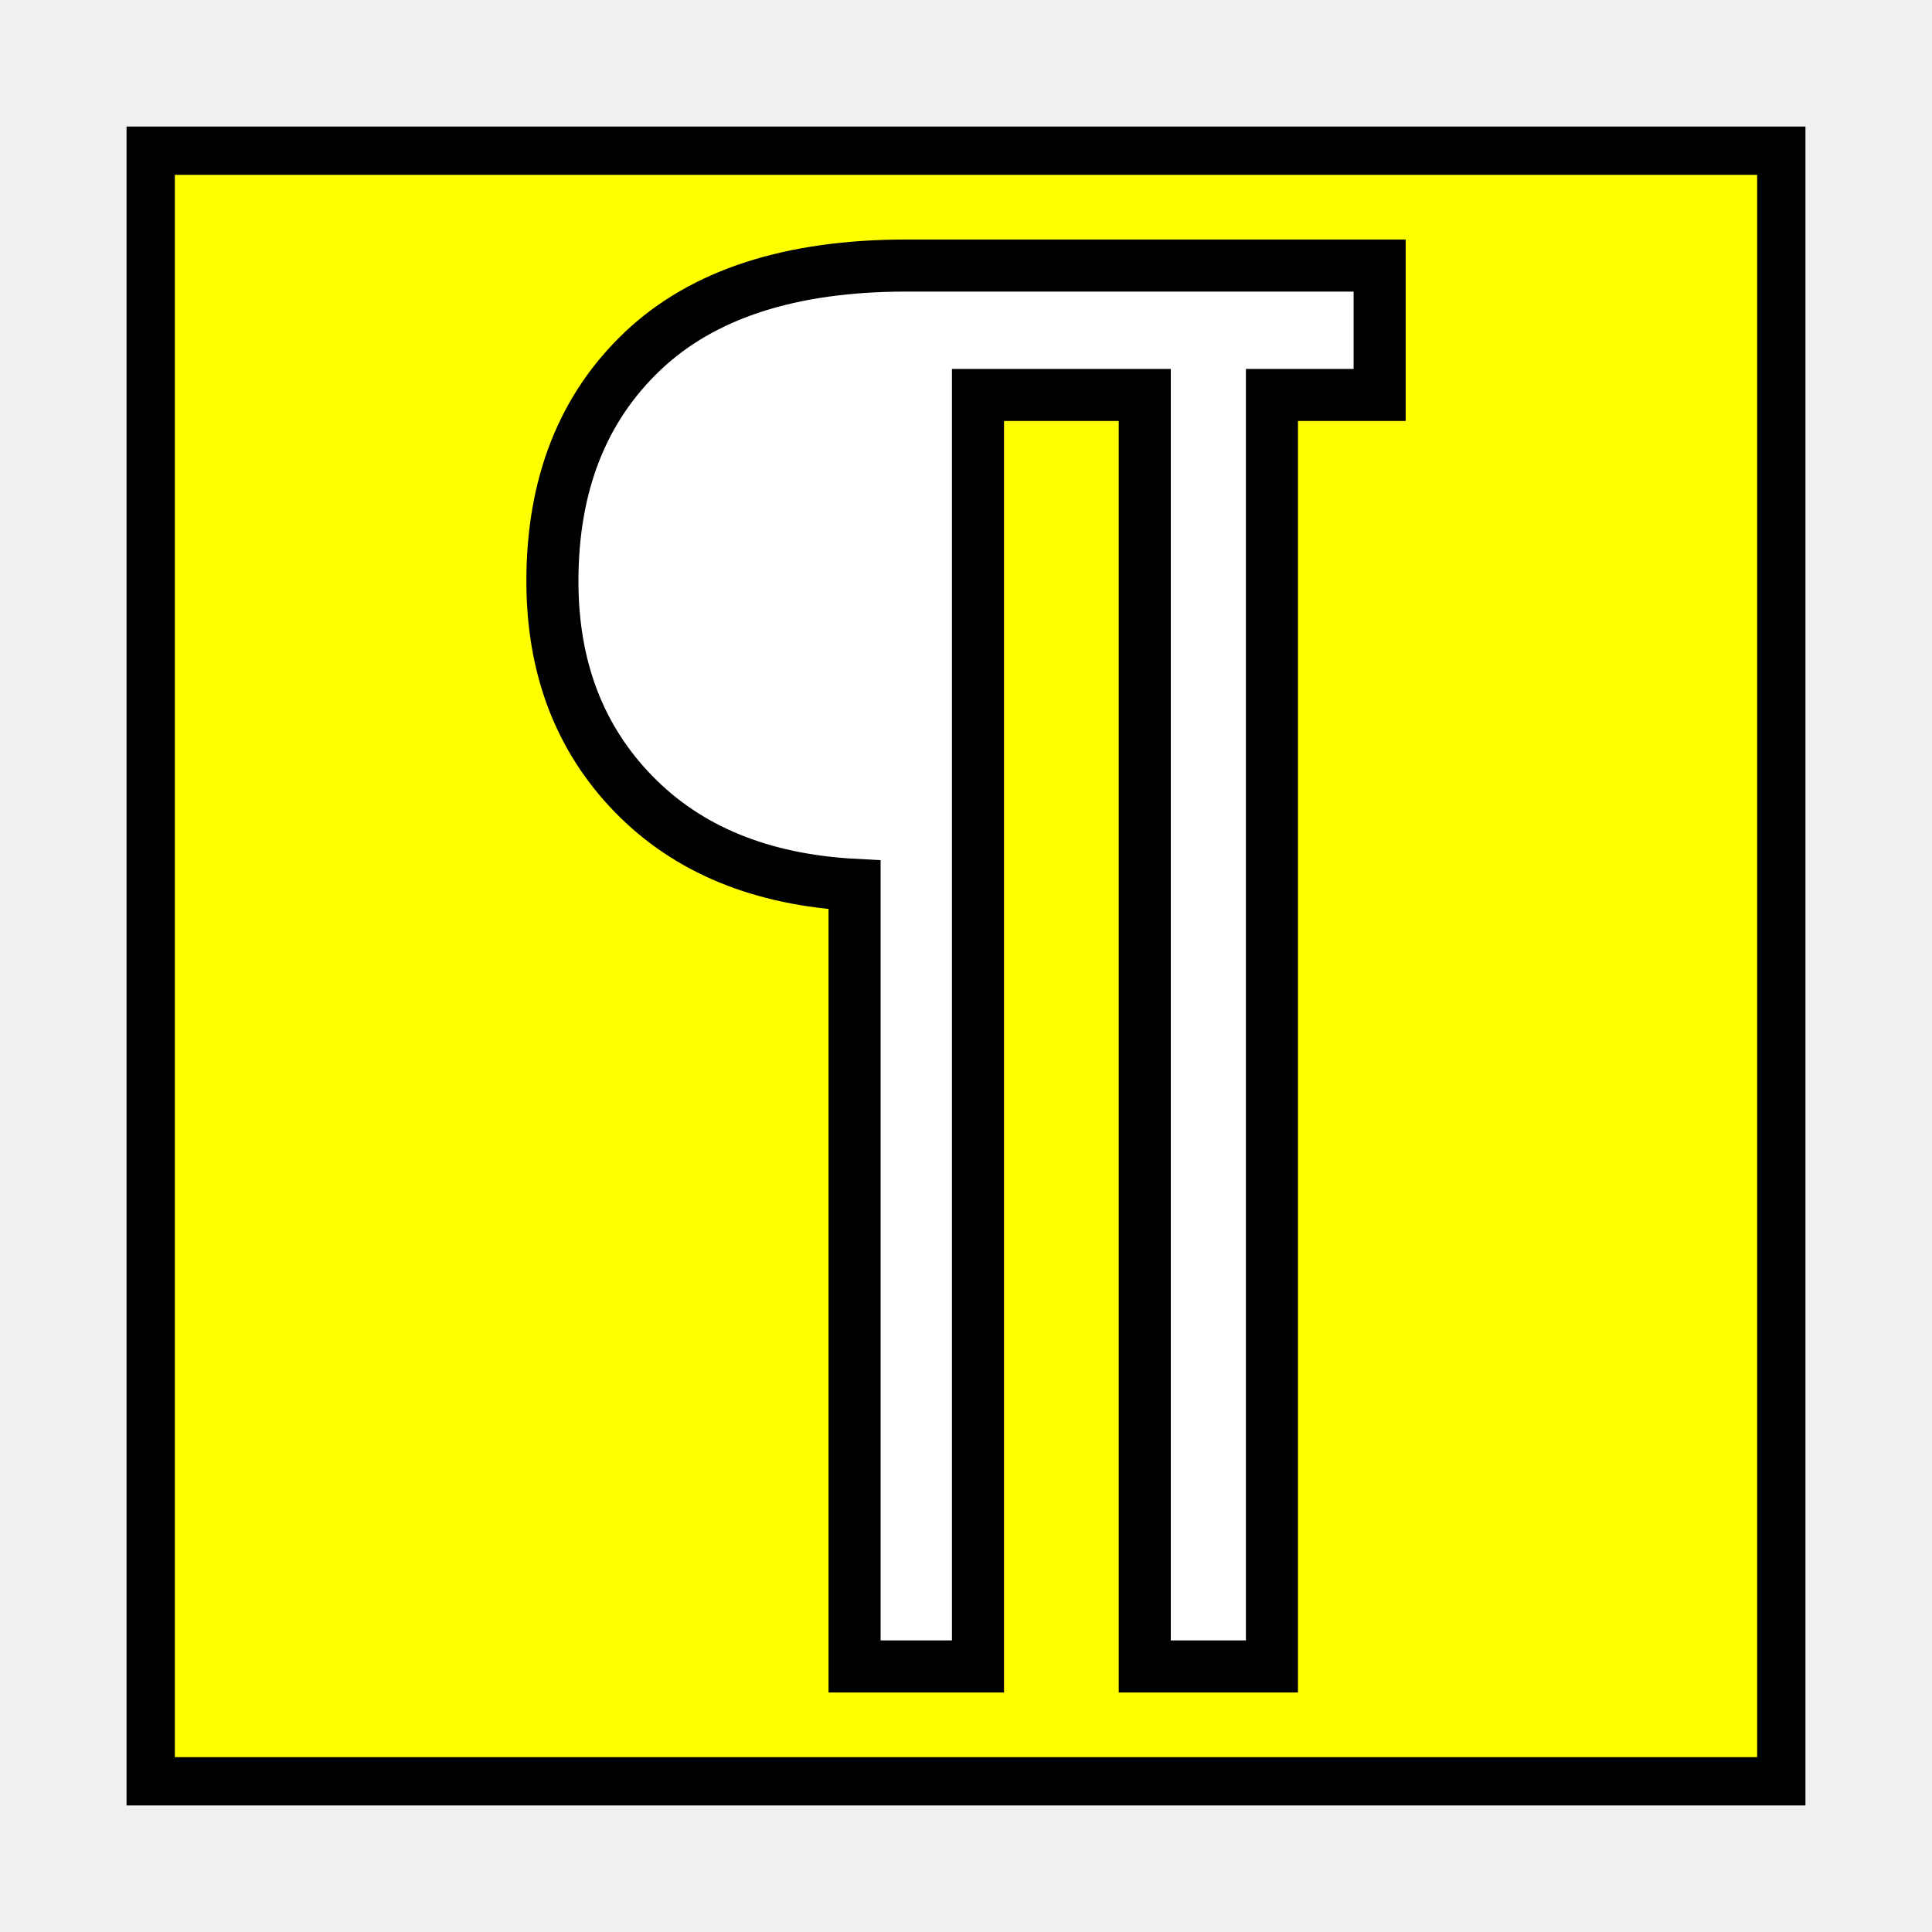
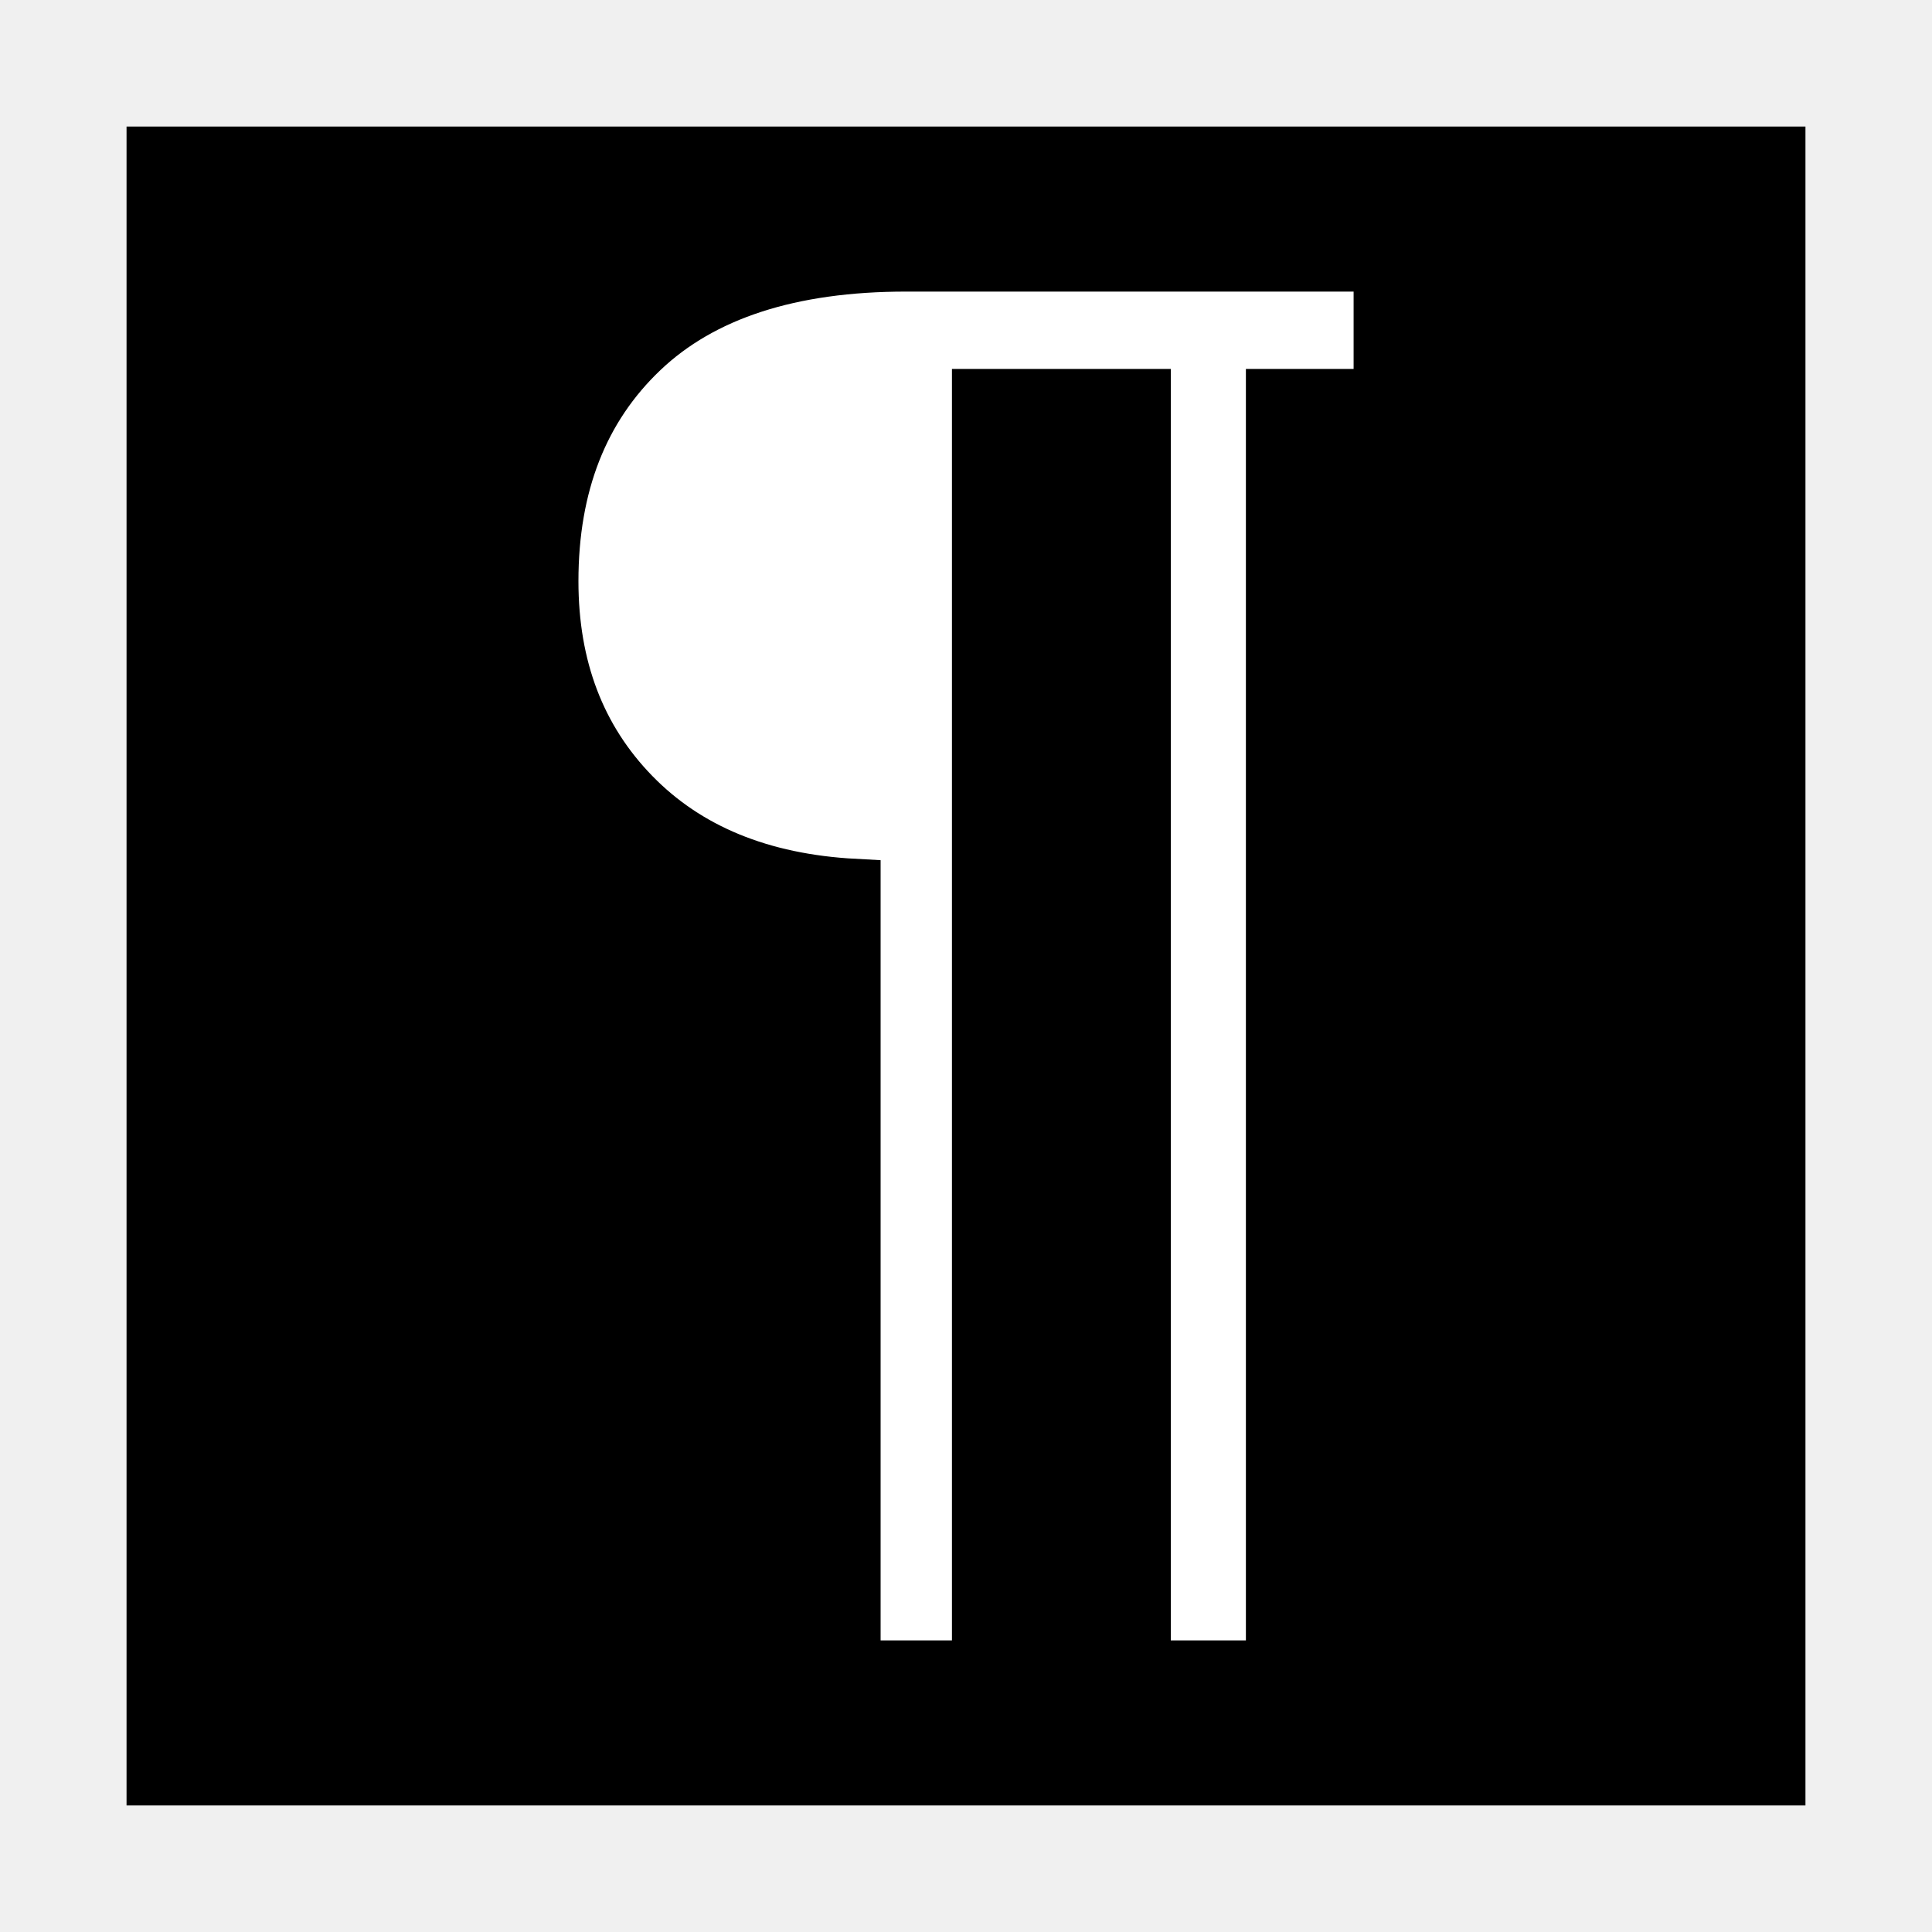
- <svg xmlns="http://www.w3.org/2000/svg" width="40" height="40" viewBox="0 0 40 40">
-   <rect width="33.76" height="33.76" x="3.12" y="3.12" style="fill:#ffff00;fill-opacity:1;fill-rule:evenodd;stroke:#000000;stroke-width:1;stroke-miterlimit:4;stroke-opacity:1;stroke-dasharray:none" />
+ <svg xmlns="http://www.w3.org/2000/svg" id="annotation-icon" fill="currentColor" width="40" height="40" viewBox="0 0 40 40">
+   <rect width="33.76" height="33.76" x="3.12" y="3.12" style="fill:currentColor;fill-opacity:1;fill-rule:evenodd;stroke:#000000;stroke-width:1;stroke-miterlimit:4;stroke-opacity:1;stroke-dasharray:none" />
  <path d="m 17.693,34.502 0,-16.182 c -1.931,-0.103 -3.456,-0.73 -4.576,-1.881 -1.12,-1.151 -1.68,-2.62 -1.68,-4.406 0,-1.992 0.622,-3.58 1.866,-4.762 1.244,-1.182 3.064,-1.773 5.459,-1.773 l 9.802,0 0,2.679 -2.23,0 0,26.325 -2.633,0 0,-26.325 -3.453,0 0,26.325 z" style="font-size:29.421px;font-style:normal;font-variant:normal;font-weight:normal;font-stretch:normal;text-align:start;line-height:125%;letter-spacing:0px;word-spacing:0px;writing-mode:lr-tb;text-anchor:start;fill:#ffffff;fill-opacity:1;stroke:#000000;stroke-width:1.078;stroke-opacity:1;font-family:Arial;-inkscape-font-specification:Arial" />
</svg>
